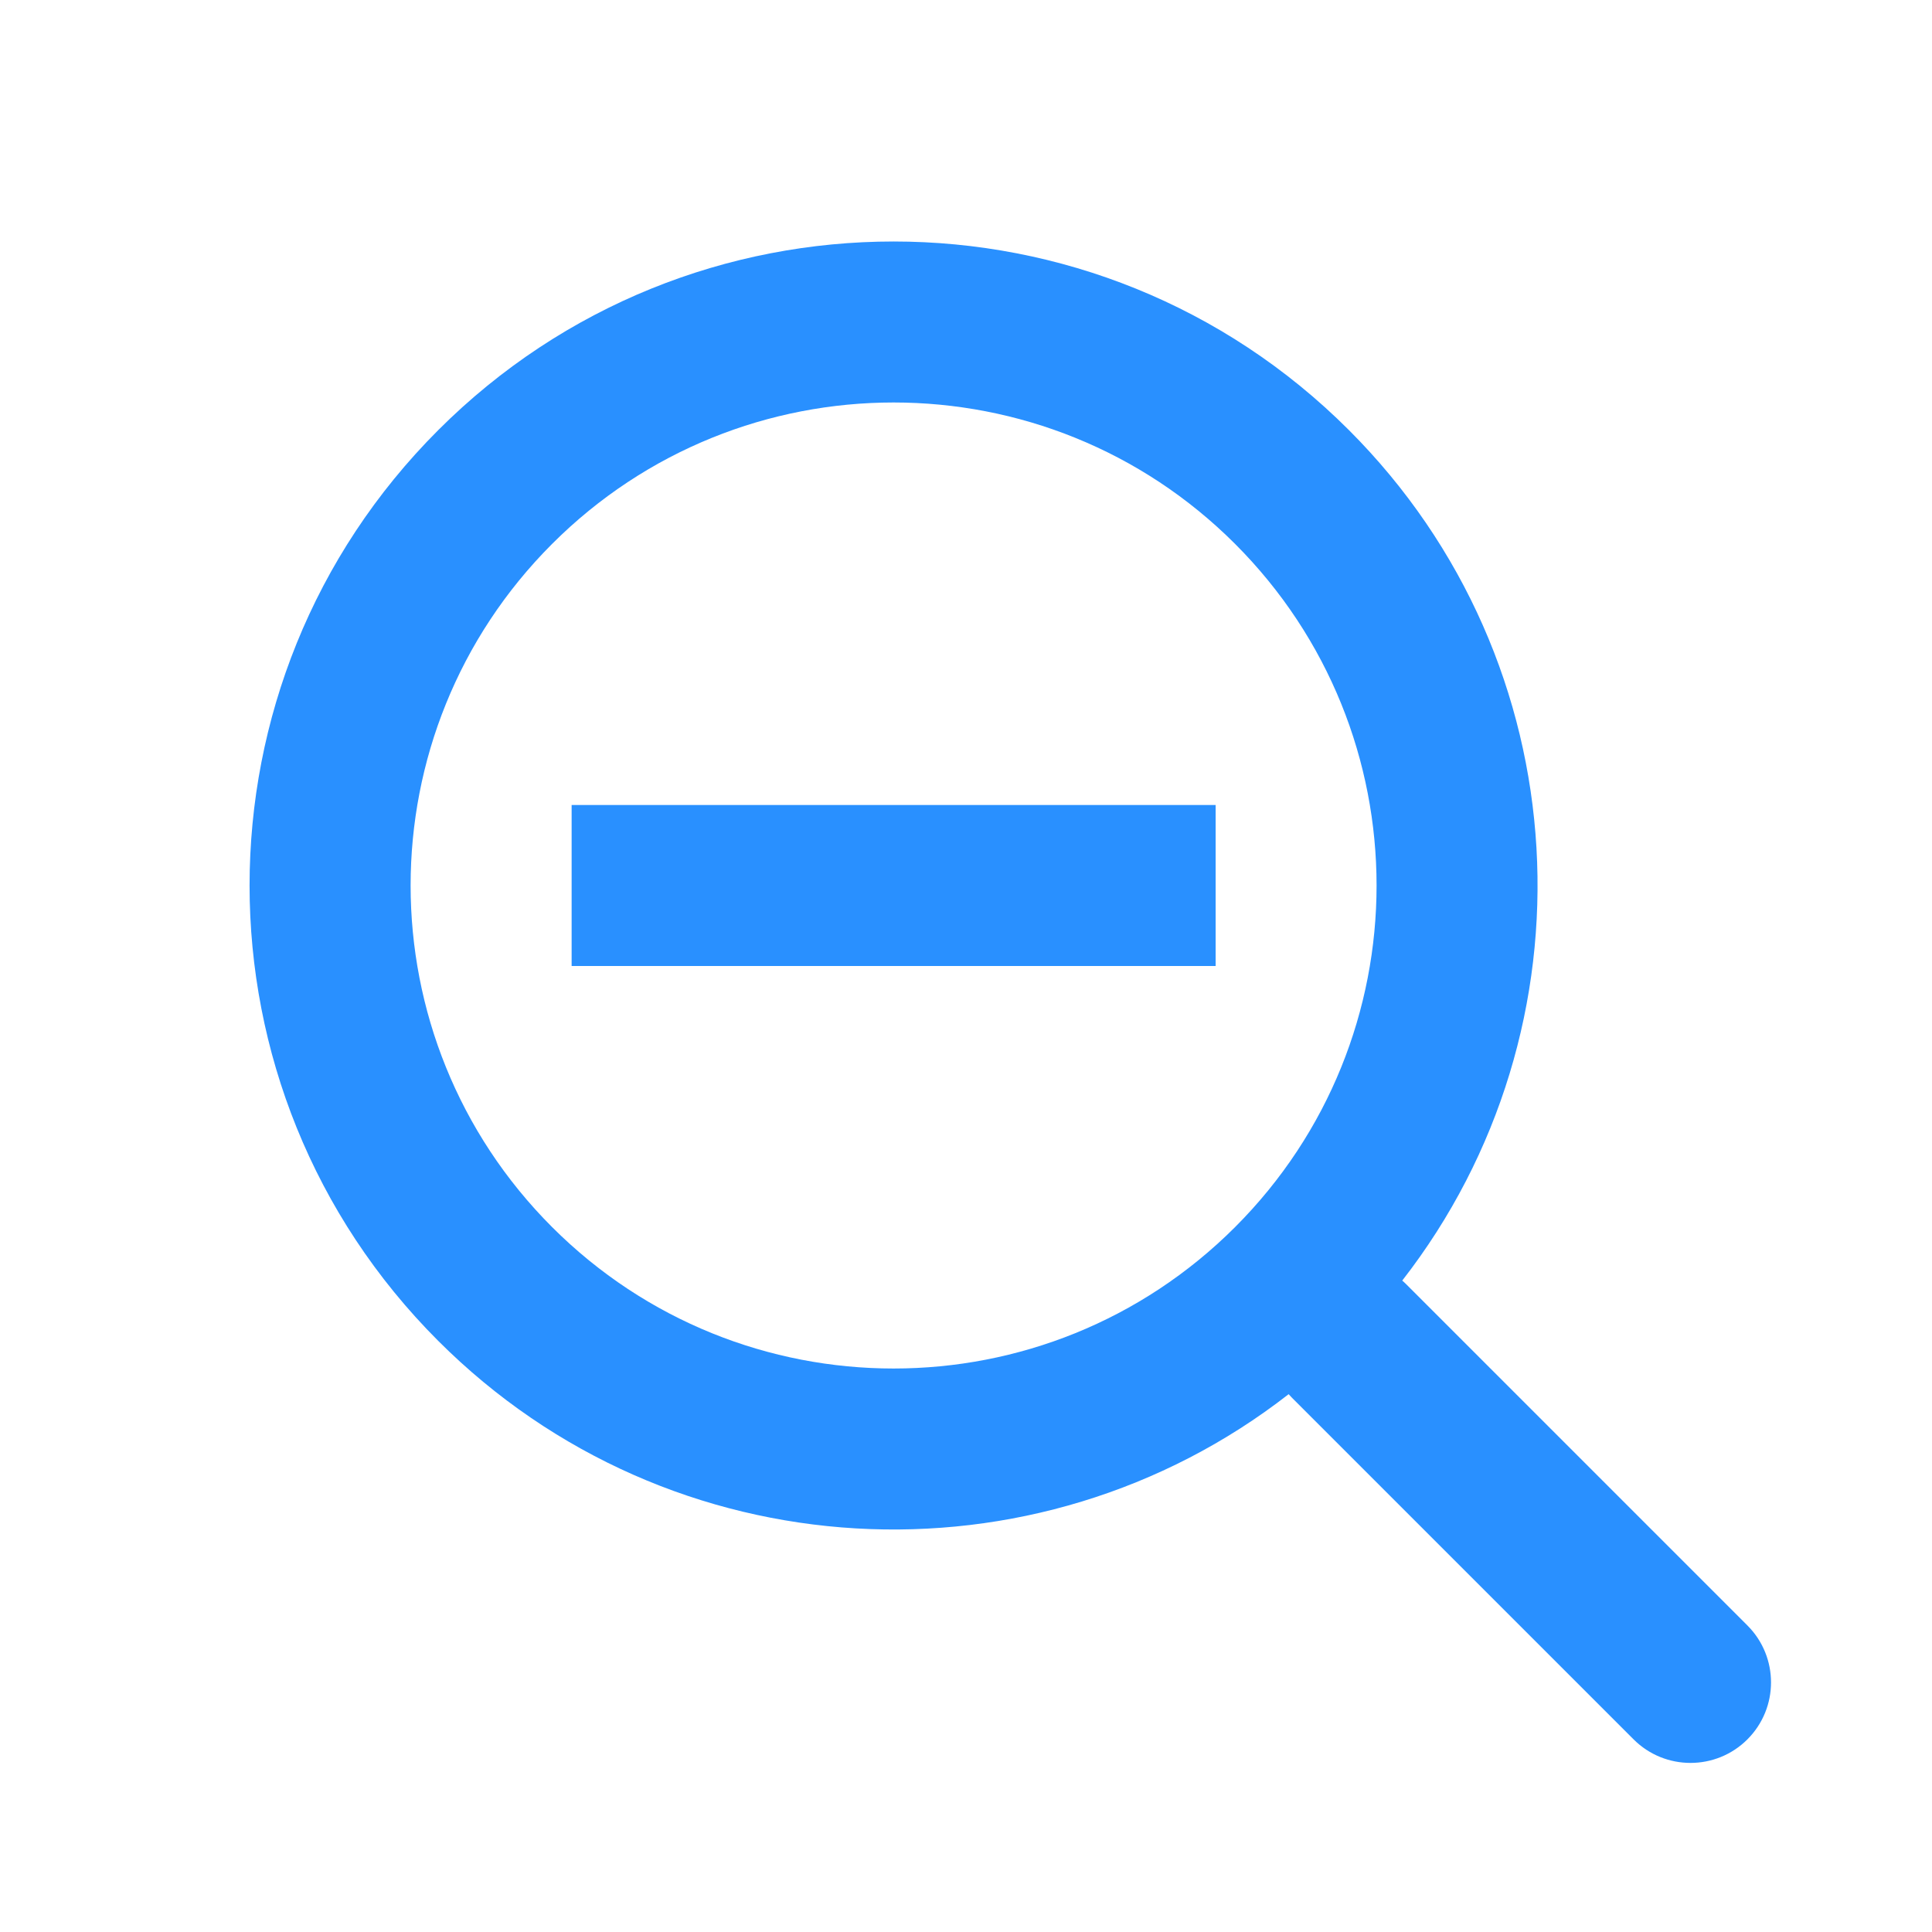
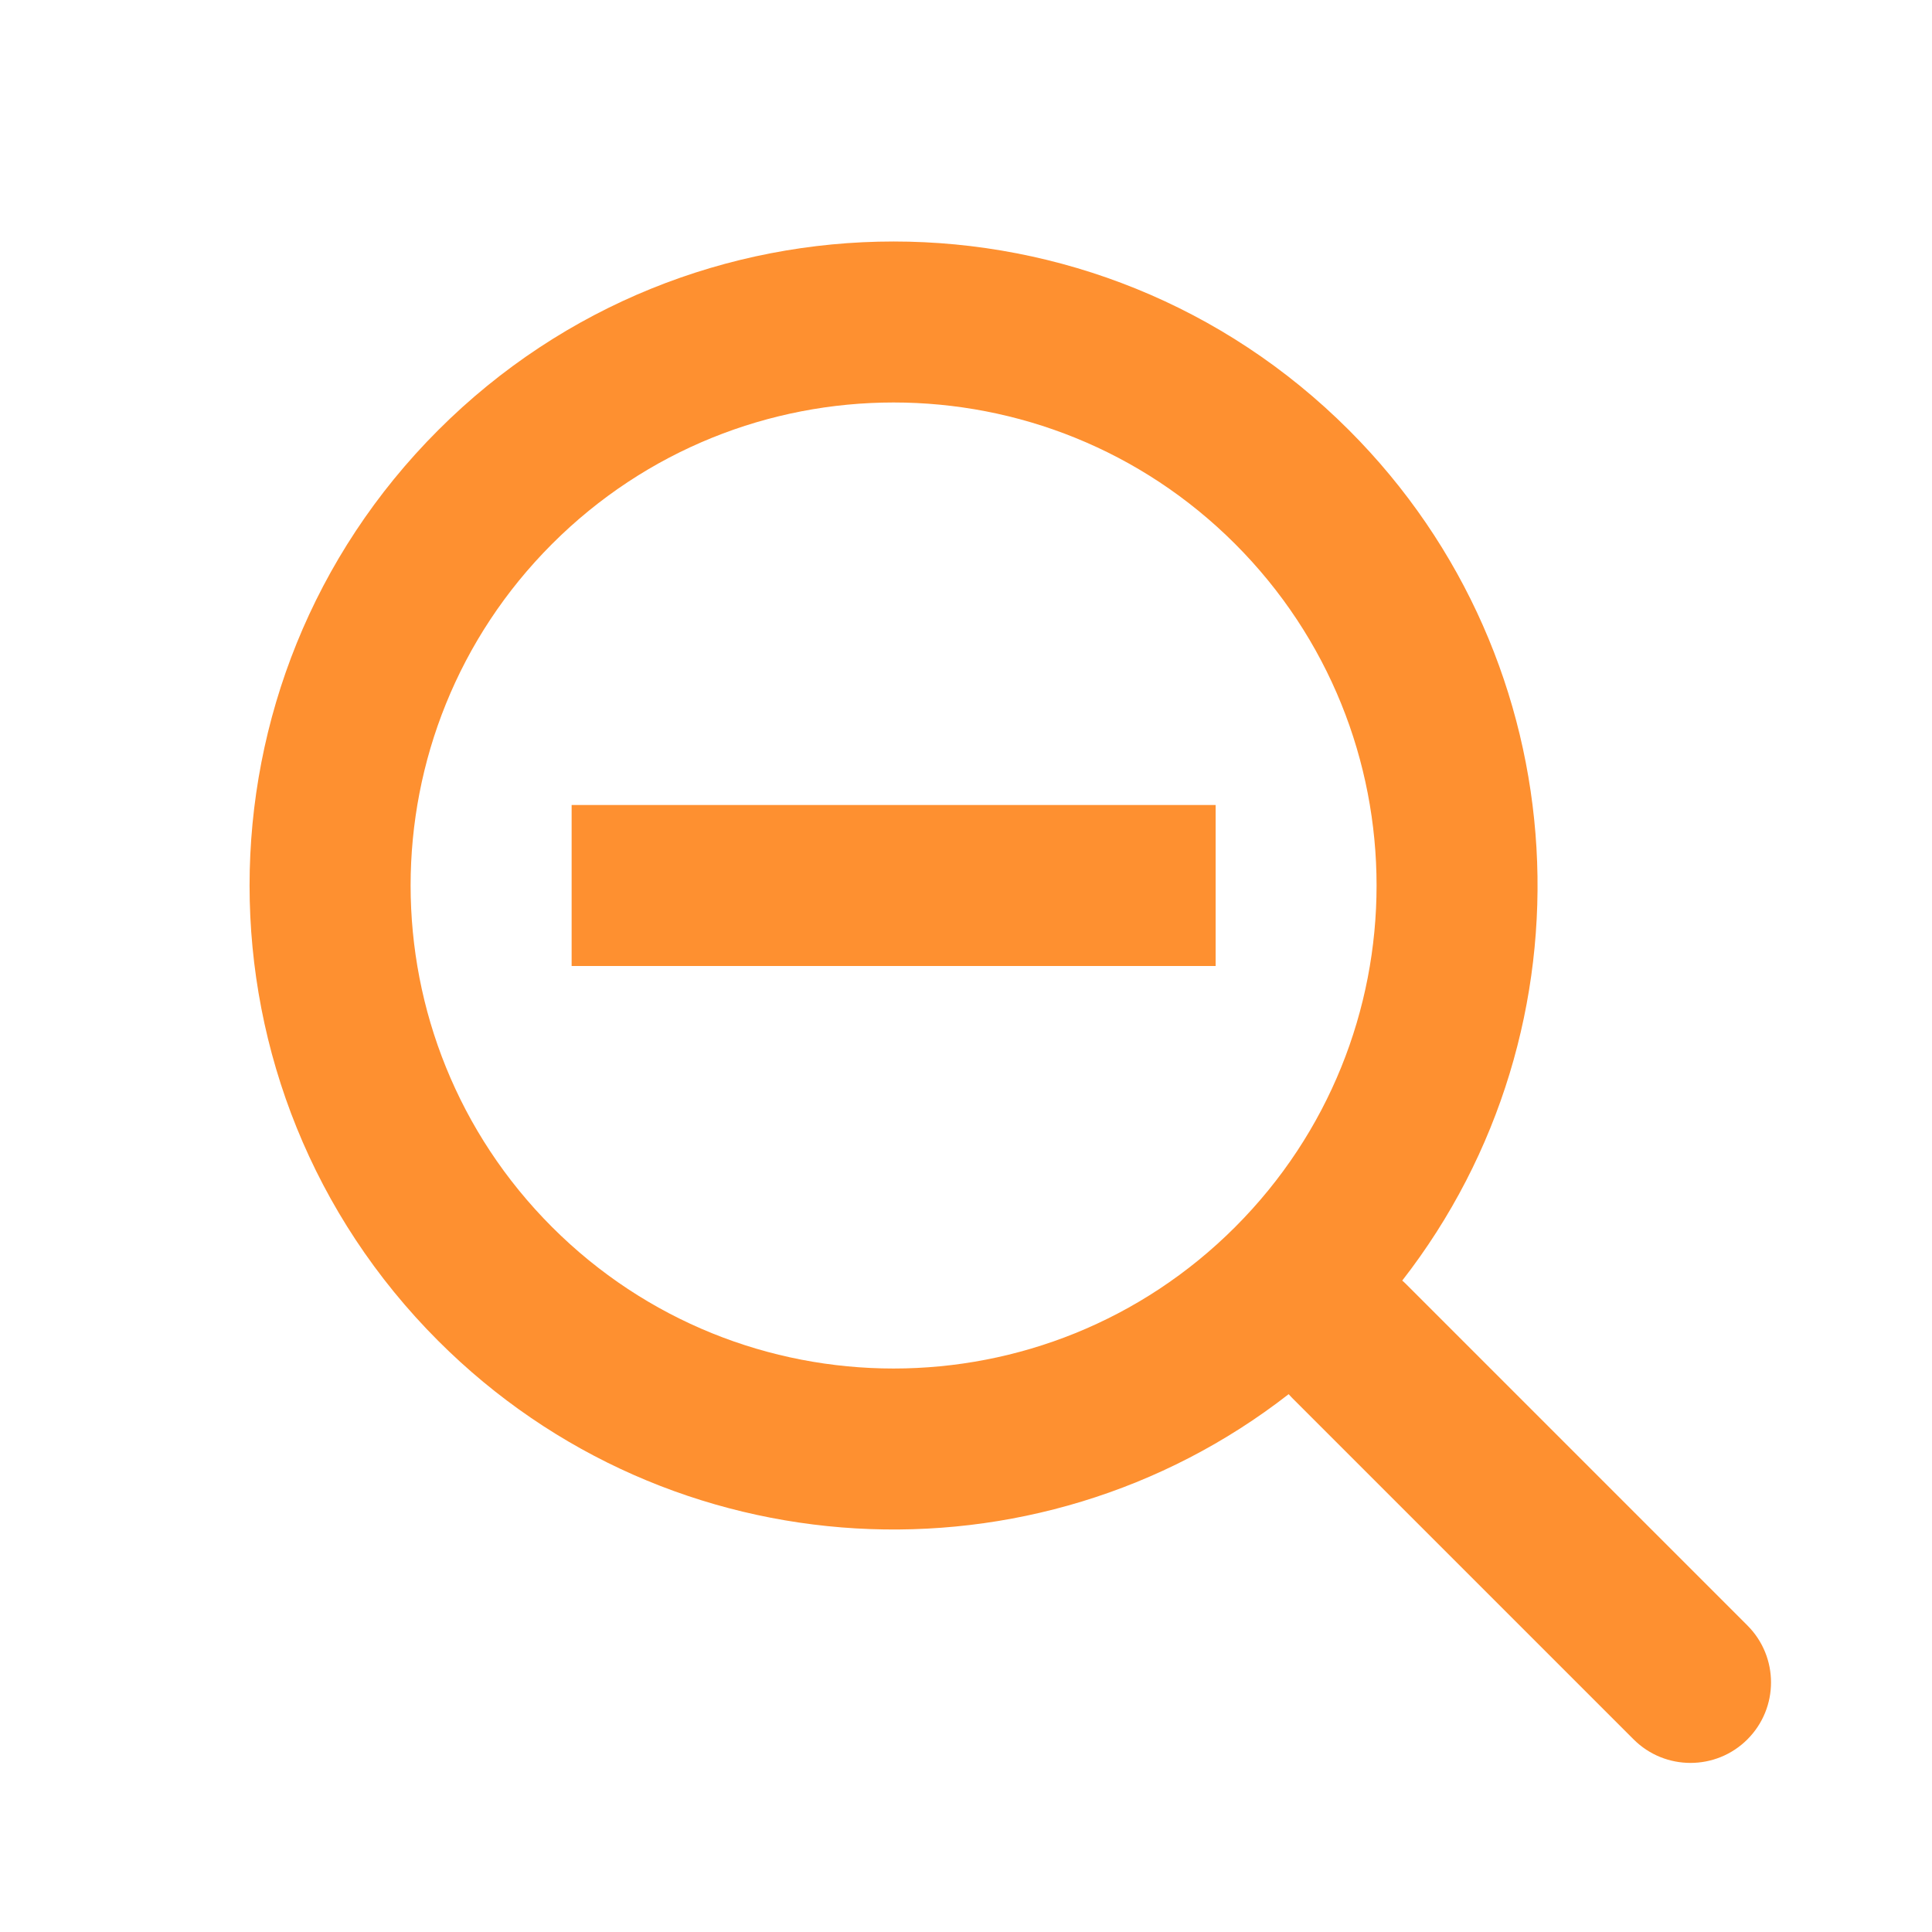
<svg xmlns="http://www.w3.org/2000/svg" width="24" height="24" viewBox="0 0 24 24" fill="none">
-   <path fill-rule="evenodd" clip-rule="evenodd" d="M15.343 15.243C17.686 12.899 17.686 9.101 15.343 6.757C13 4.414 9.201 4.414 6.858 6.757C4.515 9.101 4.515 12.899 6.858 15.243C9.201 17.586 13 17.586 15.343 15.243ZM16.757 5.343C19.642 8.228 19.863 12.769 17.419 15.908C17.435 15.921 17.45 15.935 17.465 15.95L21.707 20.192C22.098 20.583 22.098 21.216 21.707 21.607C21.317 21.997 20.683 21.997 20.293 21.607L16.05 17.364C16.036 17.349 16.021 17.334 16.008 17.319C12.87 19.763 8.329 19.542 5.444 16.657C2.319 13.533 2.319 8.467 5.444 5.343C8.568 2.219 13.633 2.219 16.757 5.343ZM7.101 10V12H15.101V10L7.101 10Z" fill="#2990ff" />
+   <path fill-rule="evenodd" clip-rule="evenodd" d="M15.343 15.243C17.686 12.899 17.686 9.101 15.343 6.757C13 4.414 9.201 4.414 6.858 6.757C4.515 9.101 4.515 12.899 6.858 15.243C9.201 17.586 13 17.586 15.343 15.243ZM16.757 5.343C19.642 8.228 19.863 12.769 17.419 15.908C17.435 15.921 17.45 15.935 17.465 15.95L21.707 20.192C22.098 20.583 22.098 21.216 21.707 21.607C21.317 21.997 20.683 21.997 20.293 21.607L16.05 17.364C16.036 17.349 16.021 17.334 16.008 17.319C12.87 19.763 8.329 19.542 5.444 16.657C2.319 13.533 2.319 8.467 5.444 5.343C8.568 2.219 13.633 2.219 16.757 5.343ZM7.101 10V12H15.101V10L7.101 10Z" fill="#fe9030" />
</svg>
